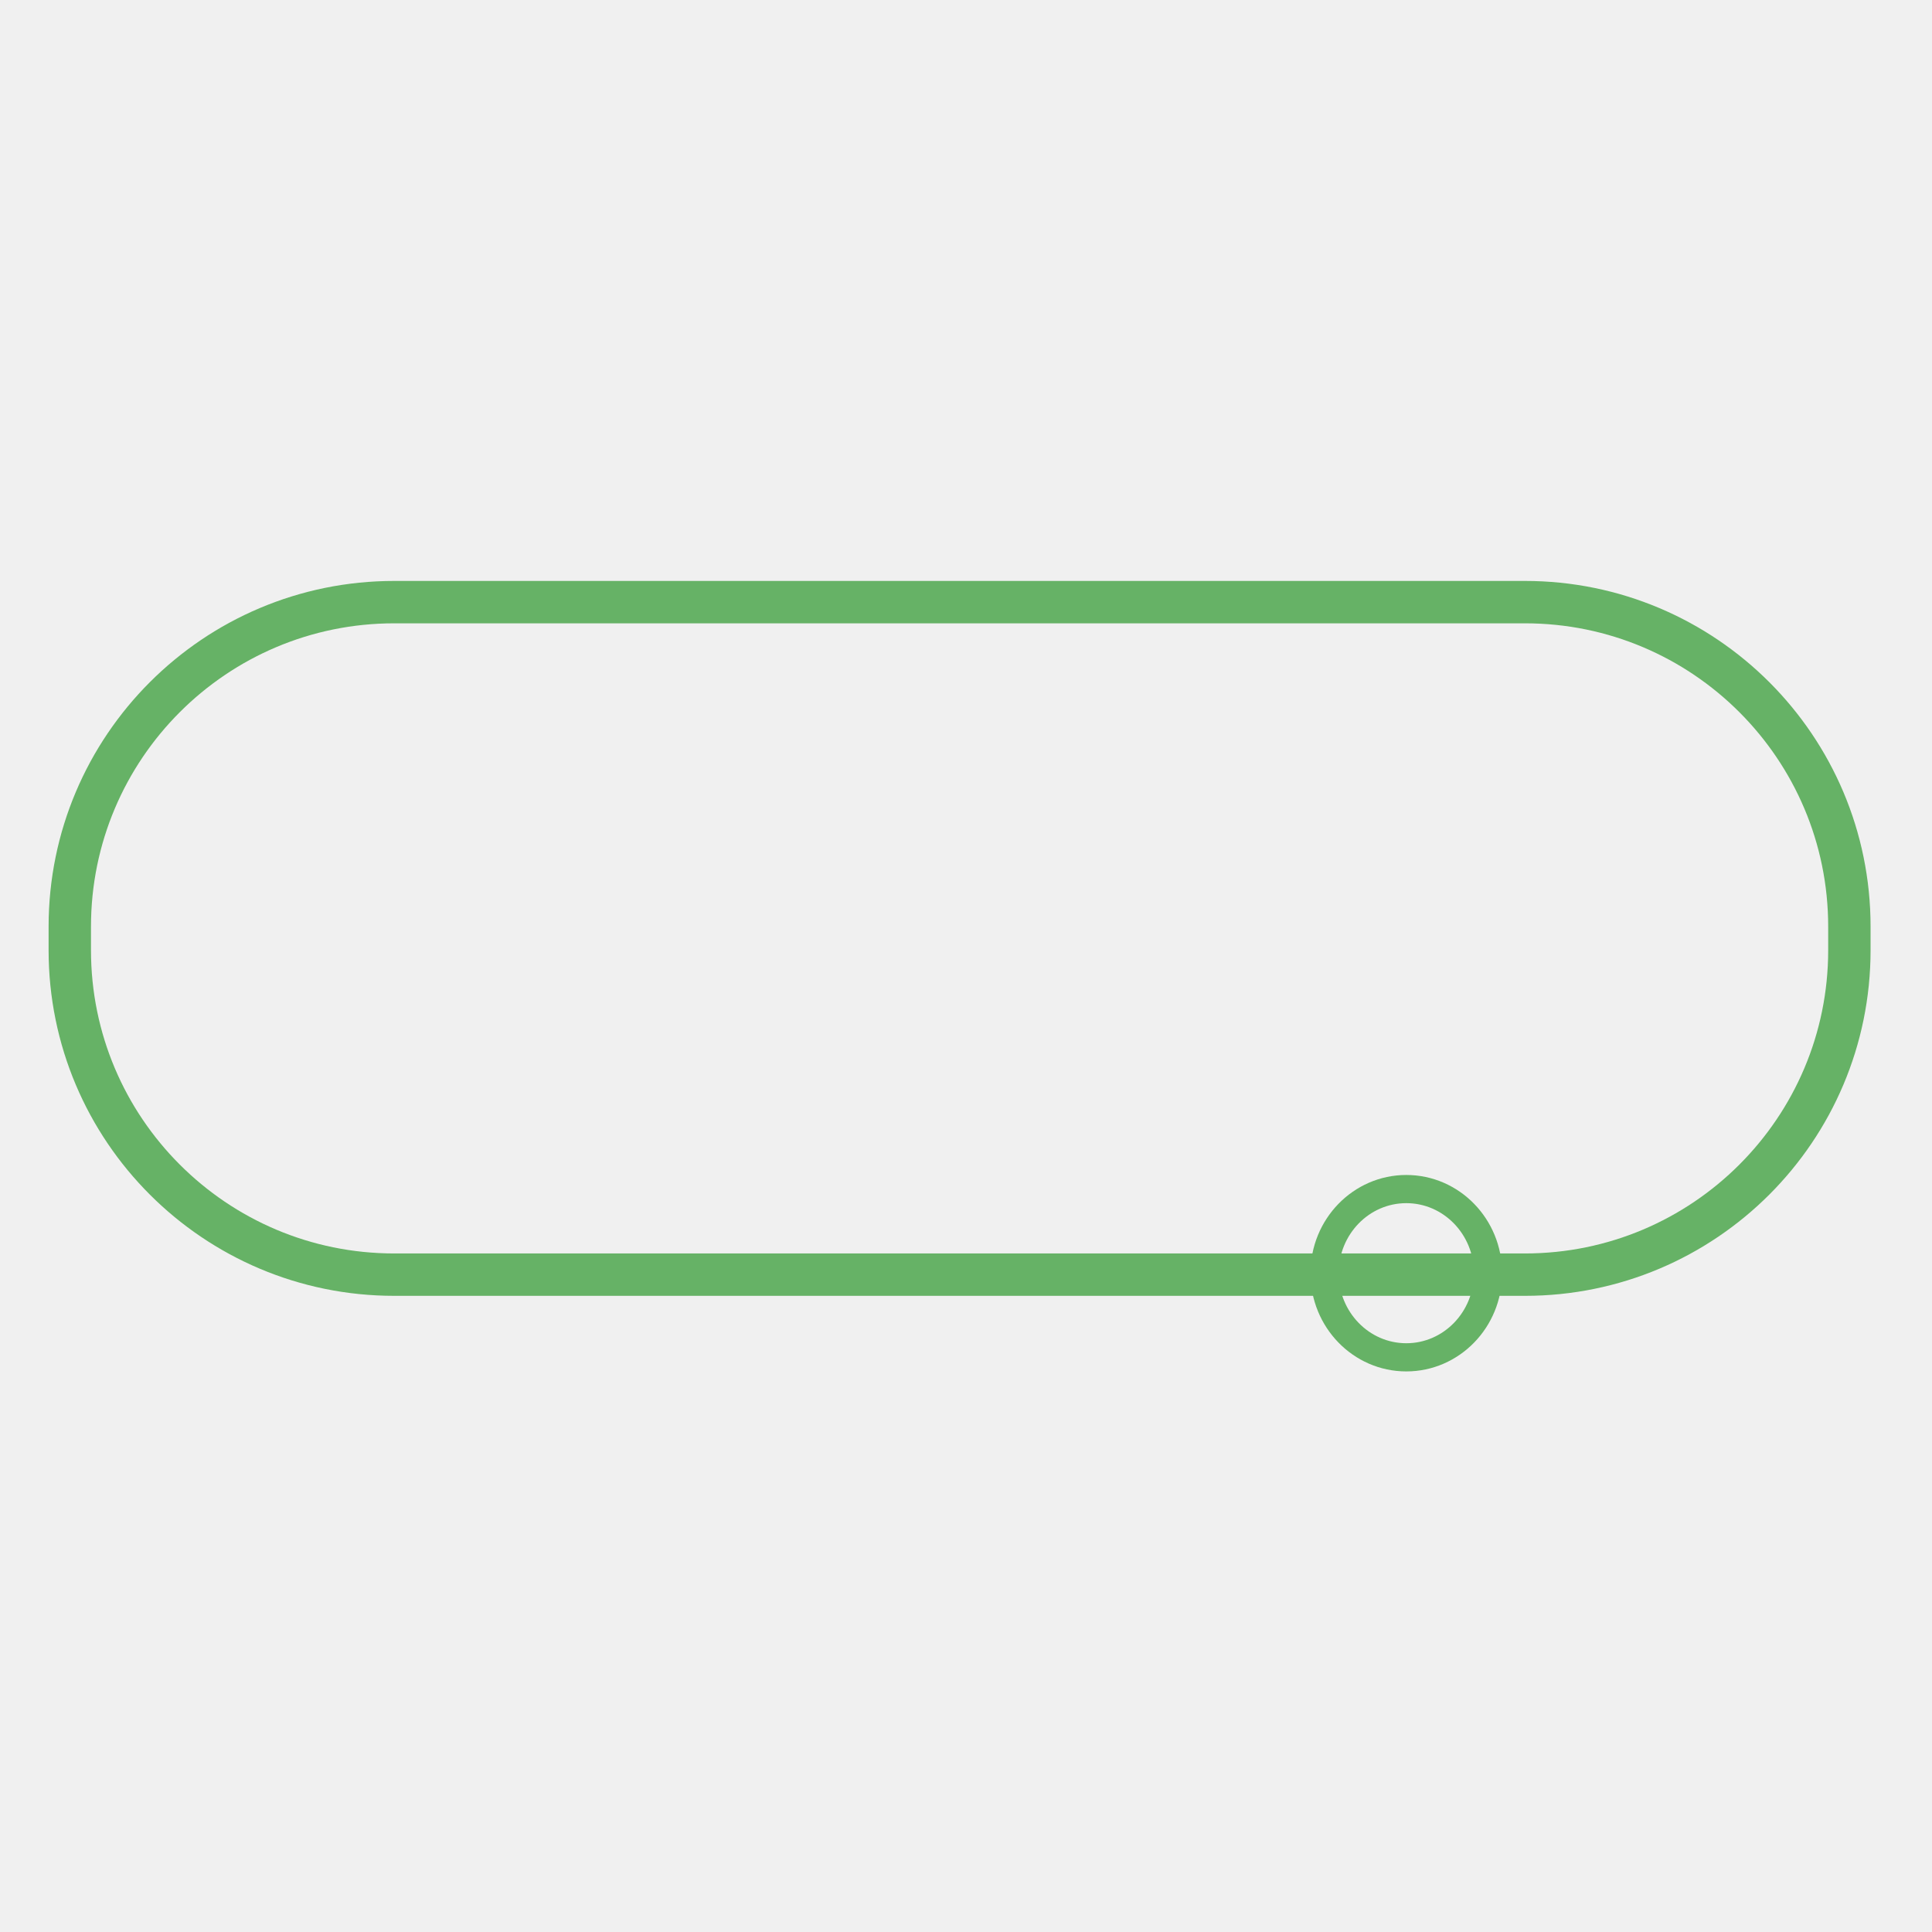
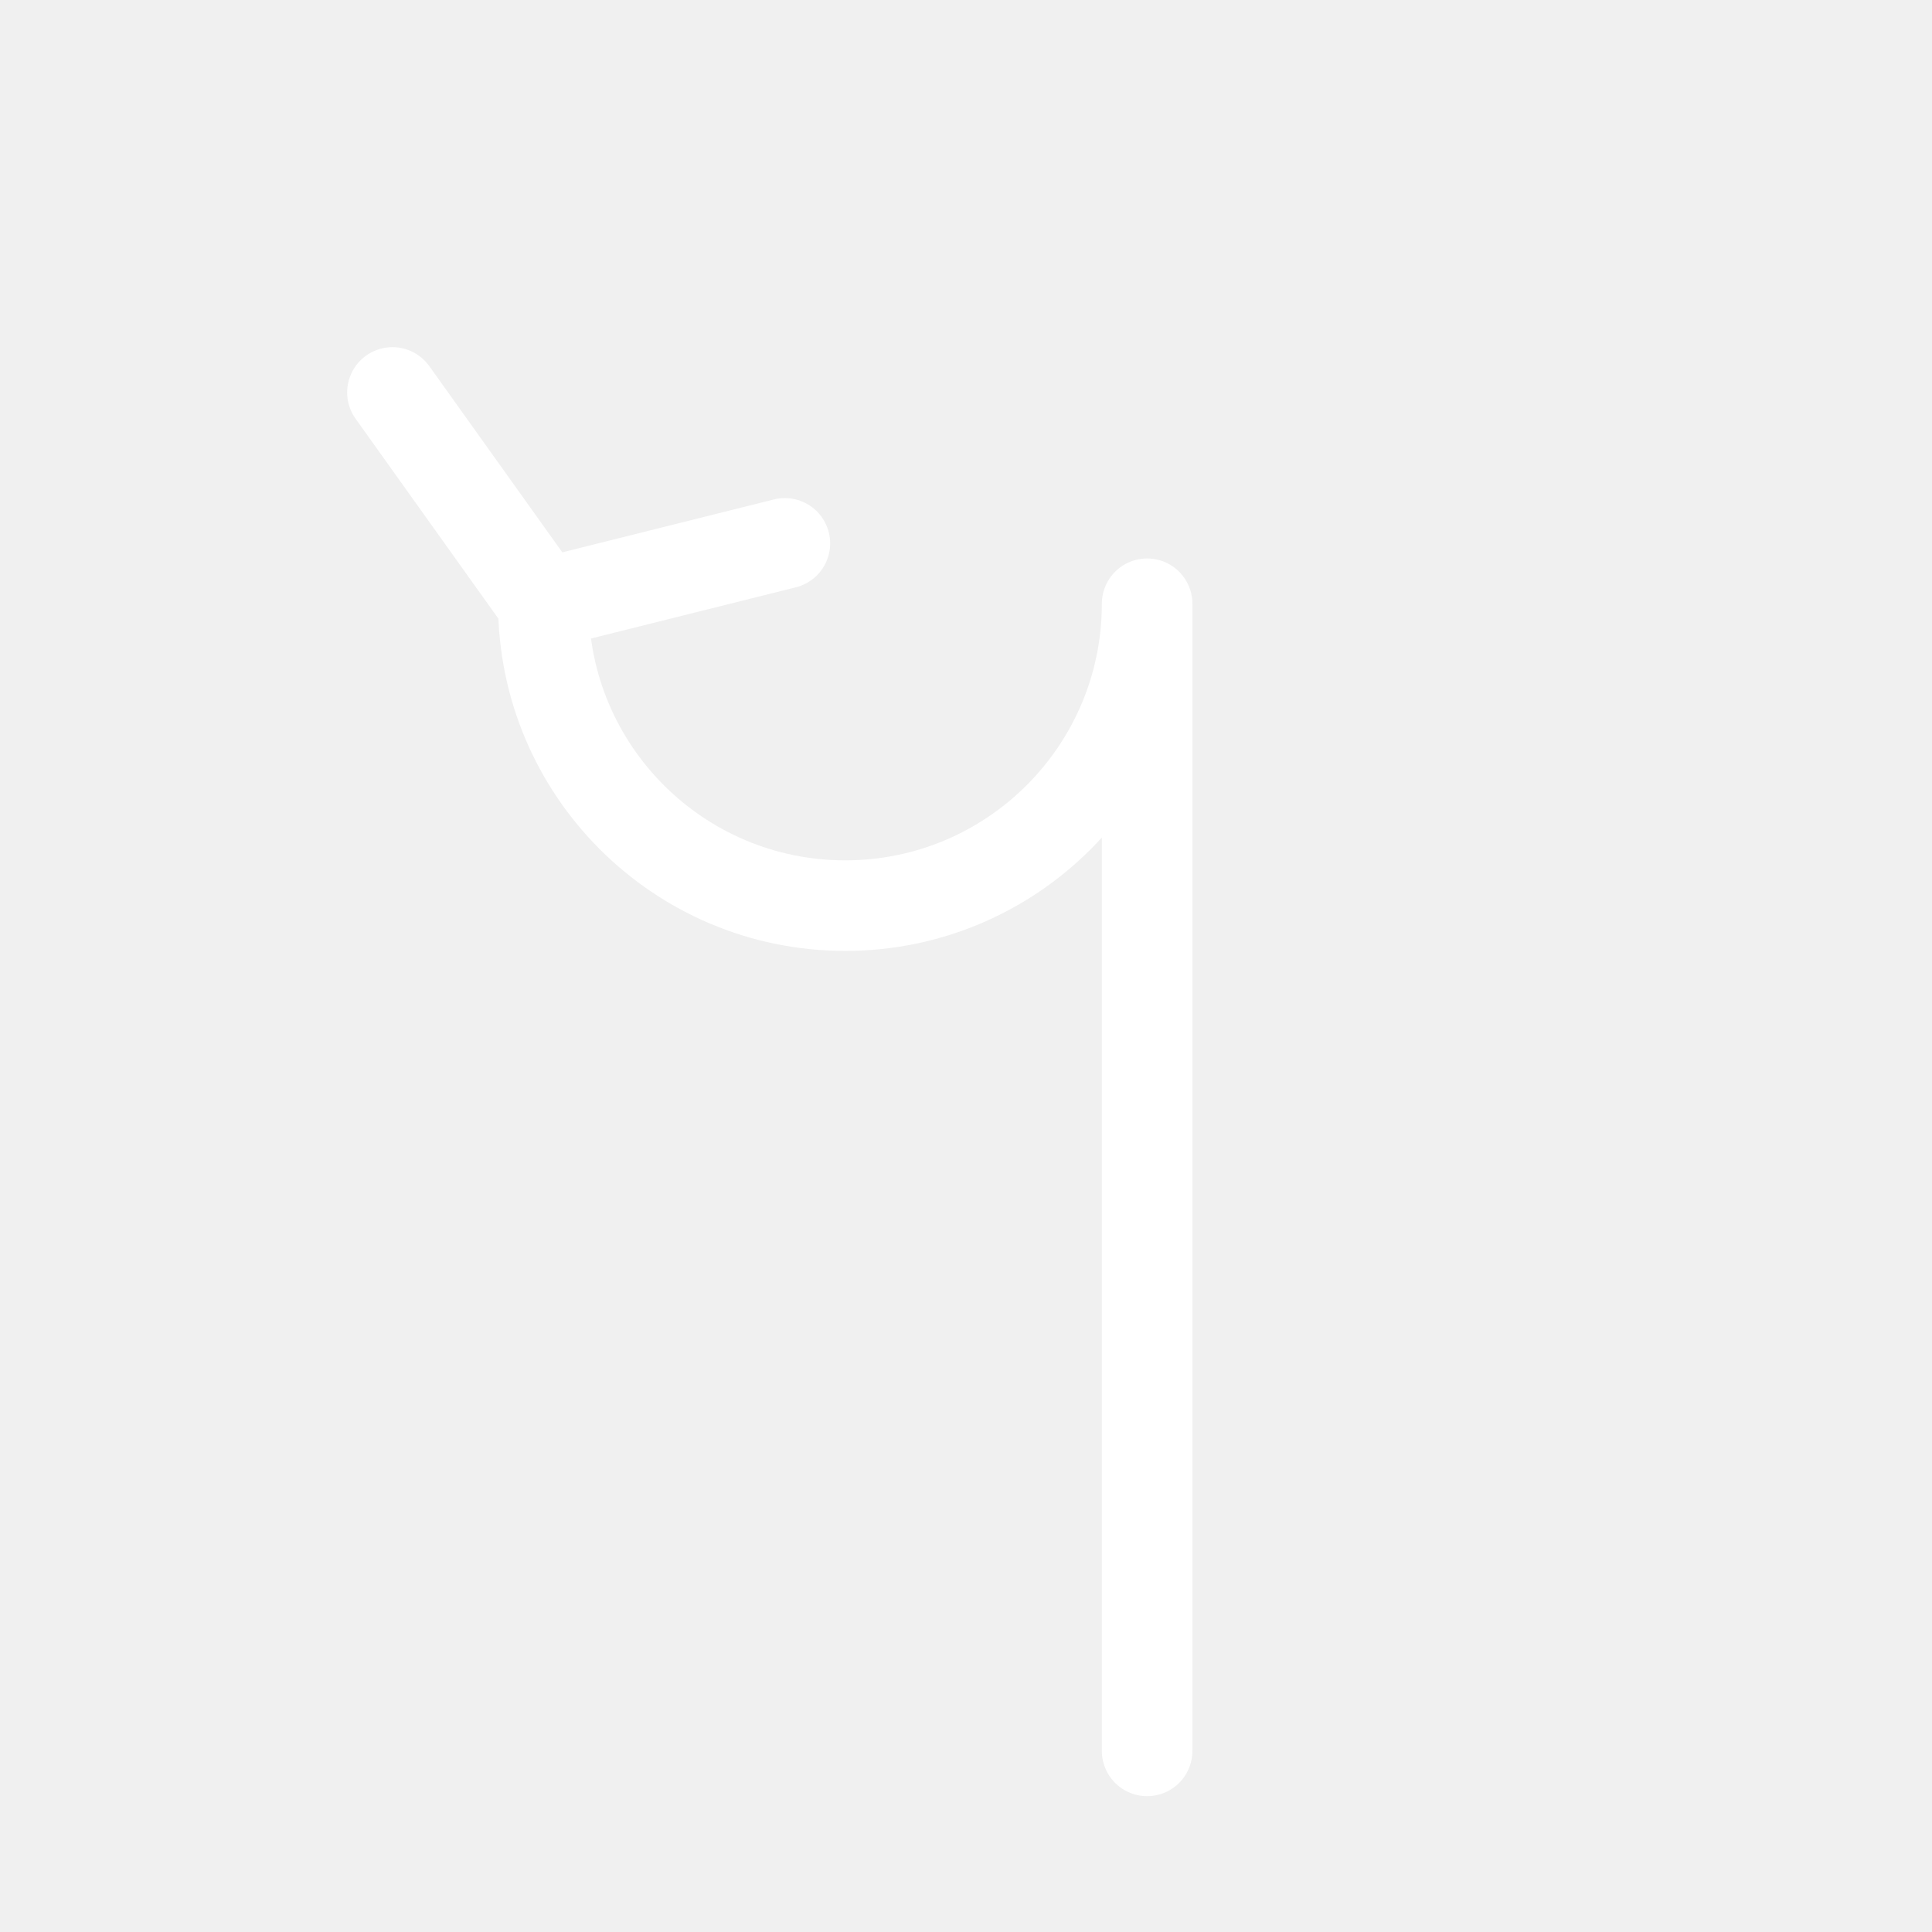
<svg xmlns="http://www.w3.org/2000/svg" width="64px" height="64px" id="svg6263" version="1.1">
  <defs id="defs6265" />
  <g id="layer1">
-     <g id="g7064" transform="matrix(1,0,0,-1,0,64.67327)">
-       <rect rx="10.749" y="22.449" x="2.312" height="22.278" width="58.951" id="rect7041" style="fill:none;stroke:#66b266;stroke-width:1.404;stroke-linecap:round;stroke-linejoin:round;stroke-miterlimit:55.4;stroke-opacity:1;stroke-dasharray:none;stroke-dashoffset:0" />
-       <path transform="matrix(0.8758498,0,0,0.8758498,3.112,4.423022)" d="m 52.727,20.636 c 0,1.757 -1.384,3.182 -3.091,3.182 -1.707,0 -3.091,-1.425 -3.091,-3.182 0,-1.757 1.384,-3.182 3.091,-3.182 1.707,0 3.091,1.425 3.091,3.182 z" id="path7043" style="fill:none;stroke:#66b266;stroke-width:1.066;stroke-linecap:round;stroke-linejoin:round;stroke-miterlimit:55.4;stroke-opacity:1;stroke-dasharray:none;stroke-dashoffset:0" />
-     </g>
+     <path d="m 38,58 l 0,-38 a 10,10 0 1 1 -20,0 l -5,-7 m5,7 l 8,-2" id="path7043" style="fill:none;stroke:#ffffff;stroke-width:3;stroke-linecap:round;stroke-linejoin:round;stroke-miterlimit:55.4;stroke-opacity:1;stroke-dasharray:none;stroke-dashoffset:0" />
  </g>
</svg>
